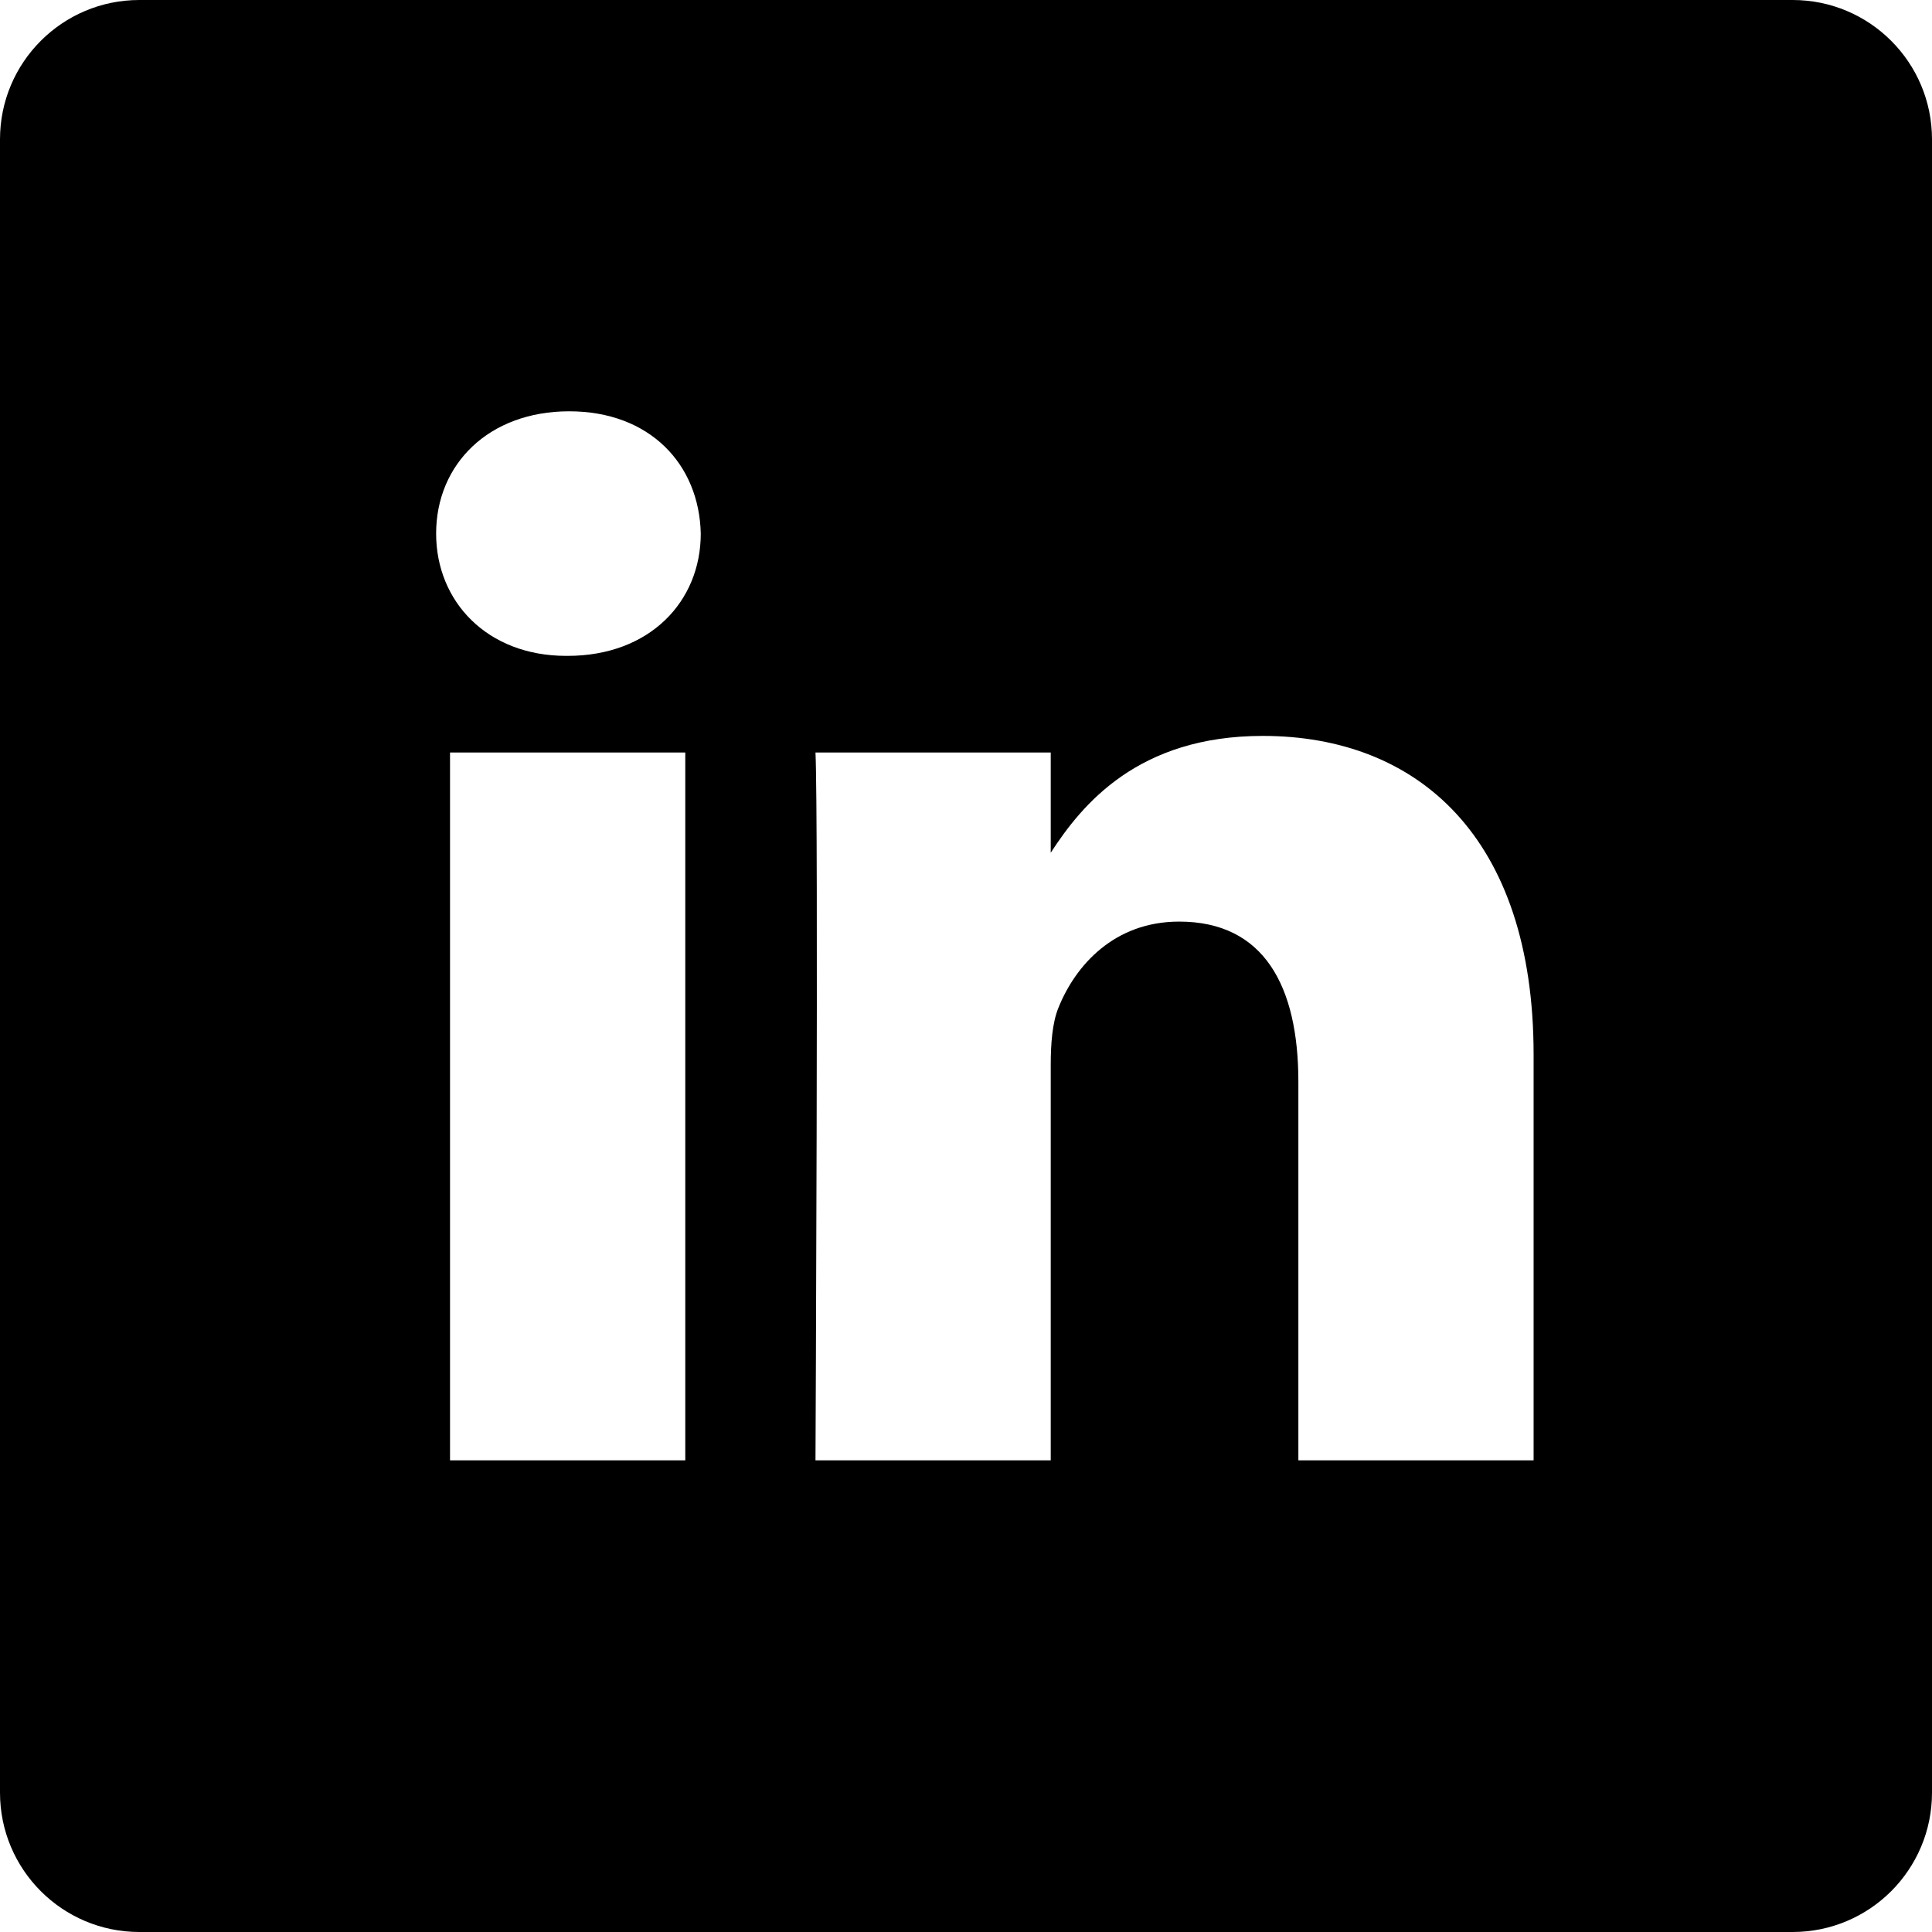
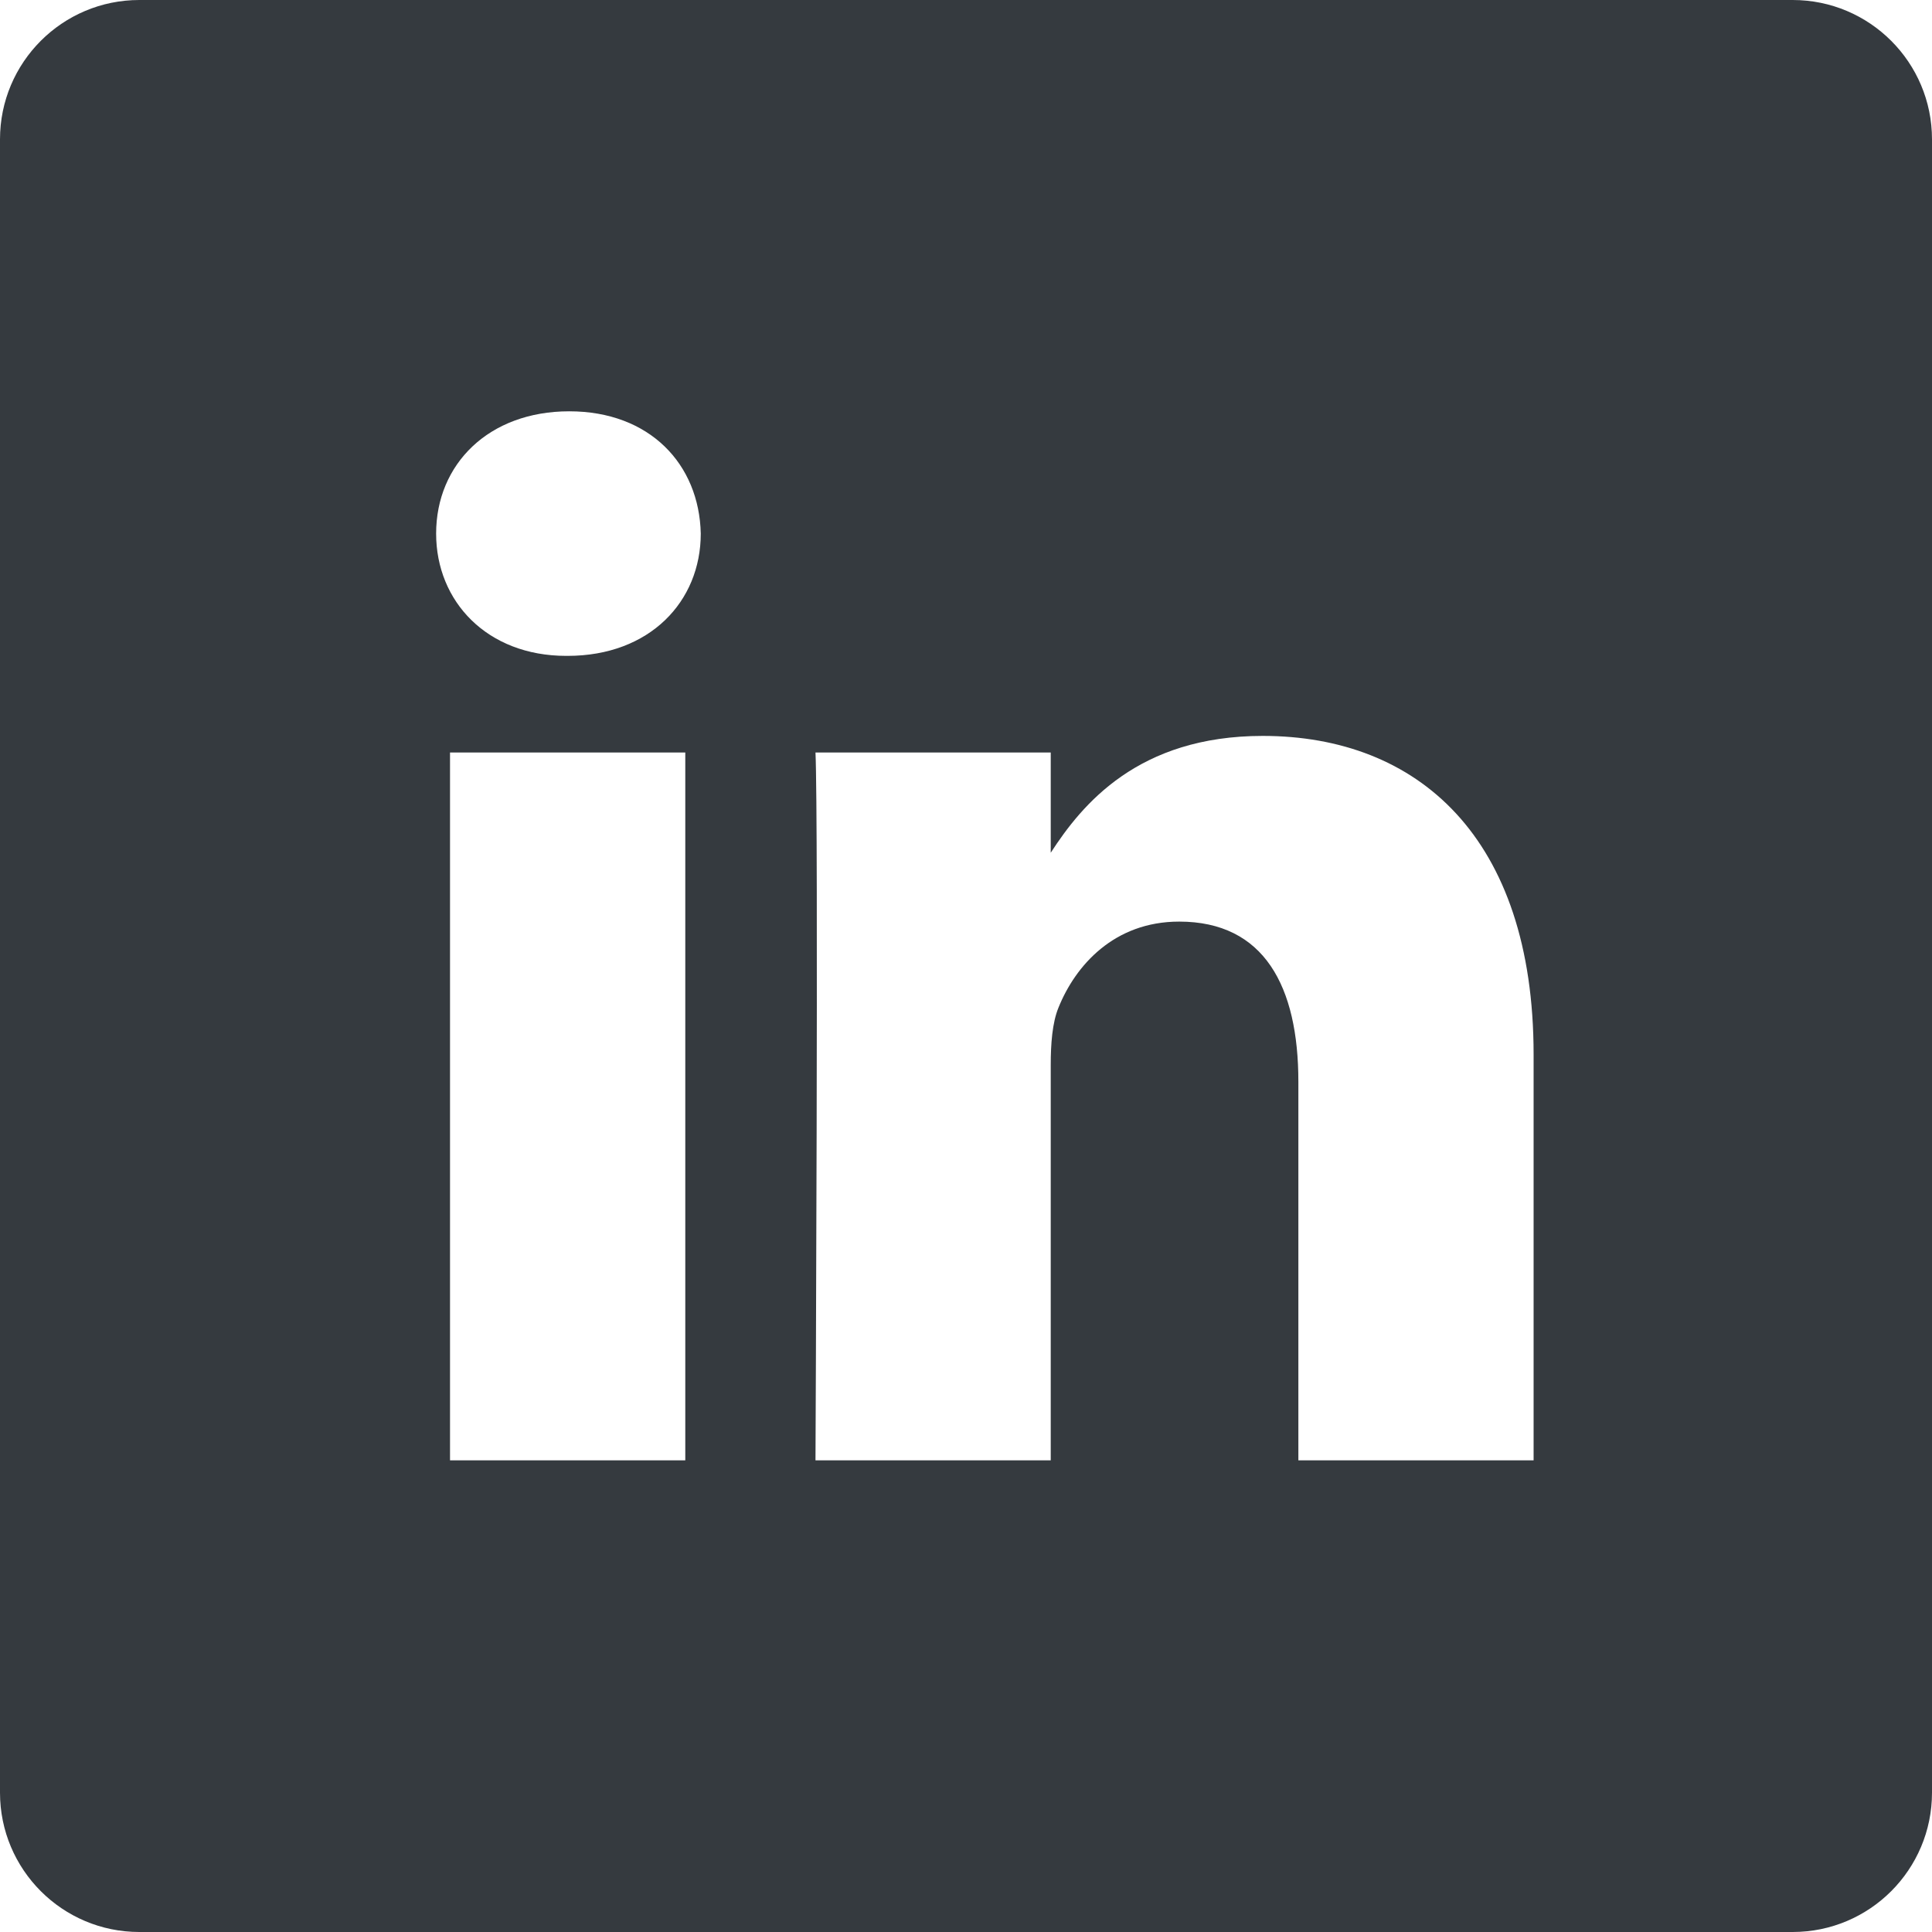
- <svg xmlns="http://www.w3.org/2000/svg" height="512pt" viewBox="0 0 512 512" width="512pt">
+ <svg xmlns="http://www.w3.org/2000/svg" height="512pt" fill="#353a3f" viewBox="0 0 512 512" width="512pt">
  <path d="m475.074 0h-438.148c-20.395 0-36.926 16.531-36.926 36.926v438.148c0 20.395 16.531 36.926 36.926 36.926h438.148c20.395 0 36.926-16.531 36.926-36.926v-438.148c0-20.395-16.531-36.926-36.926-36.926zm-293.465 387h-62.348v-187.574h62.348zm-31.172-213.188h-.406c-20.922 0-34.453-14.402-34.453-32.402 0-18.406 13.945-32.41 35.273-32.41 21.328 0 34.453 14.004 34.859 32.41 0 18-13.531 32.402-35.273 32.402zm255.984 213.188h-62.34v-100.348c0-25.219-9.027-42.418-31.586-42.418-17.223 0-27.48 11.602-31.988 22.801-1.648 4.008-2.051 9.609-2.051 15.215v104.75h-62.344s.816-169.977 0-187.574h62.344v26.559c8.285-12.781 23.109-30.961 56.188-30.961 41.02 0 71.777 26.809 71.777 84.422zm0 0" />
</svg>
